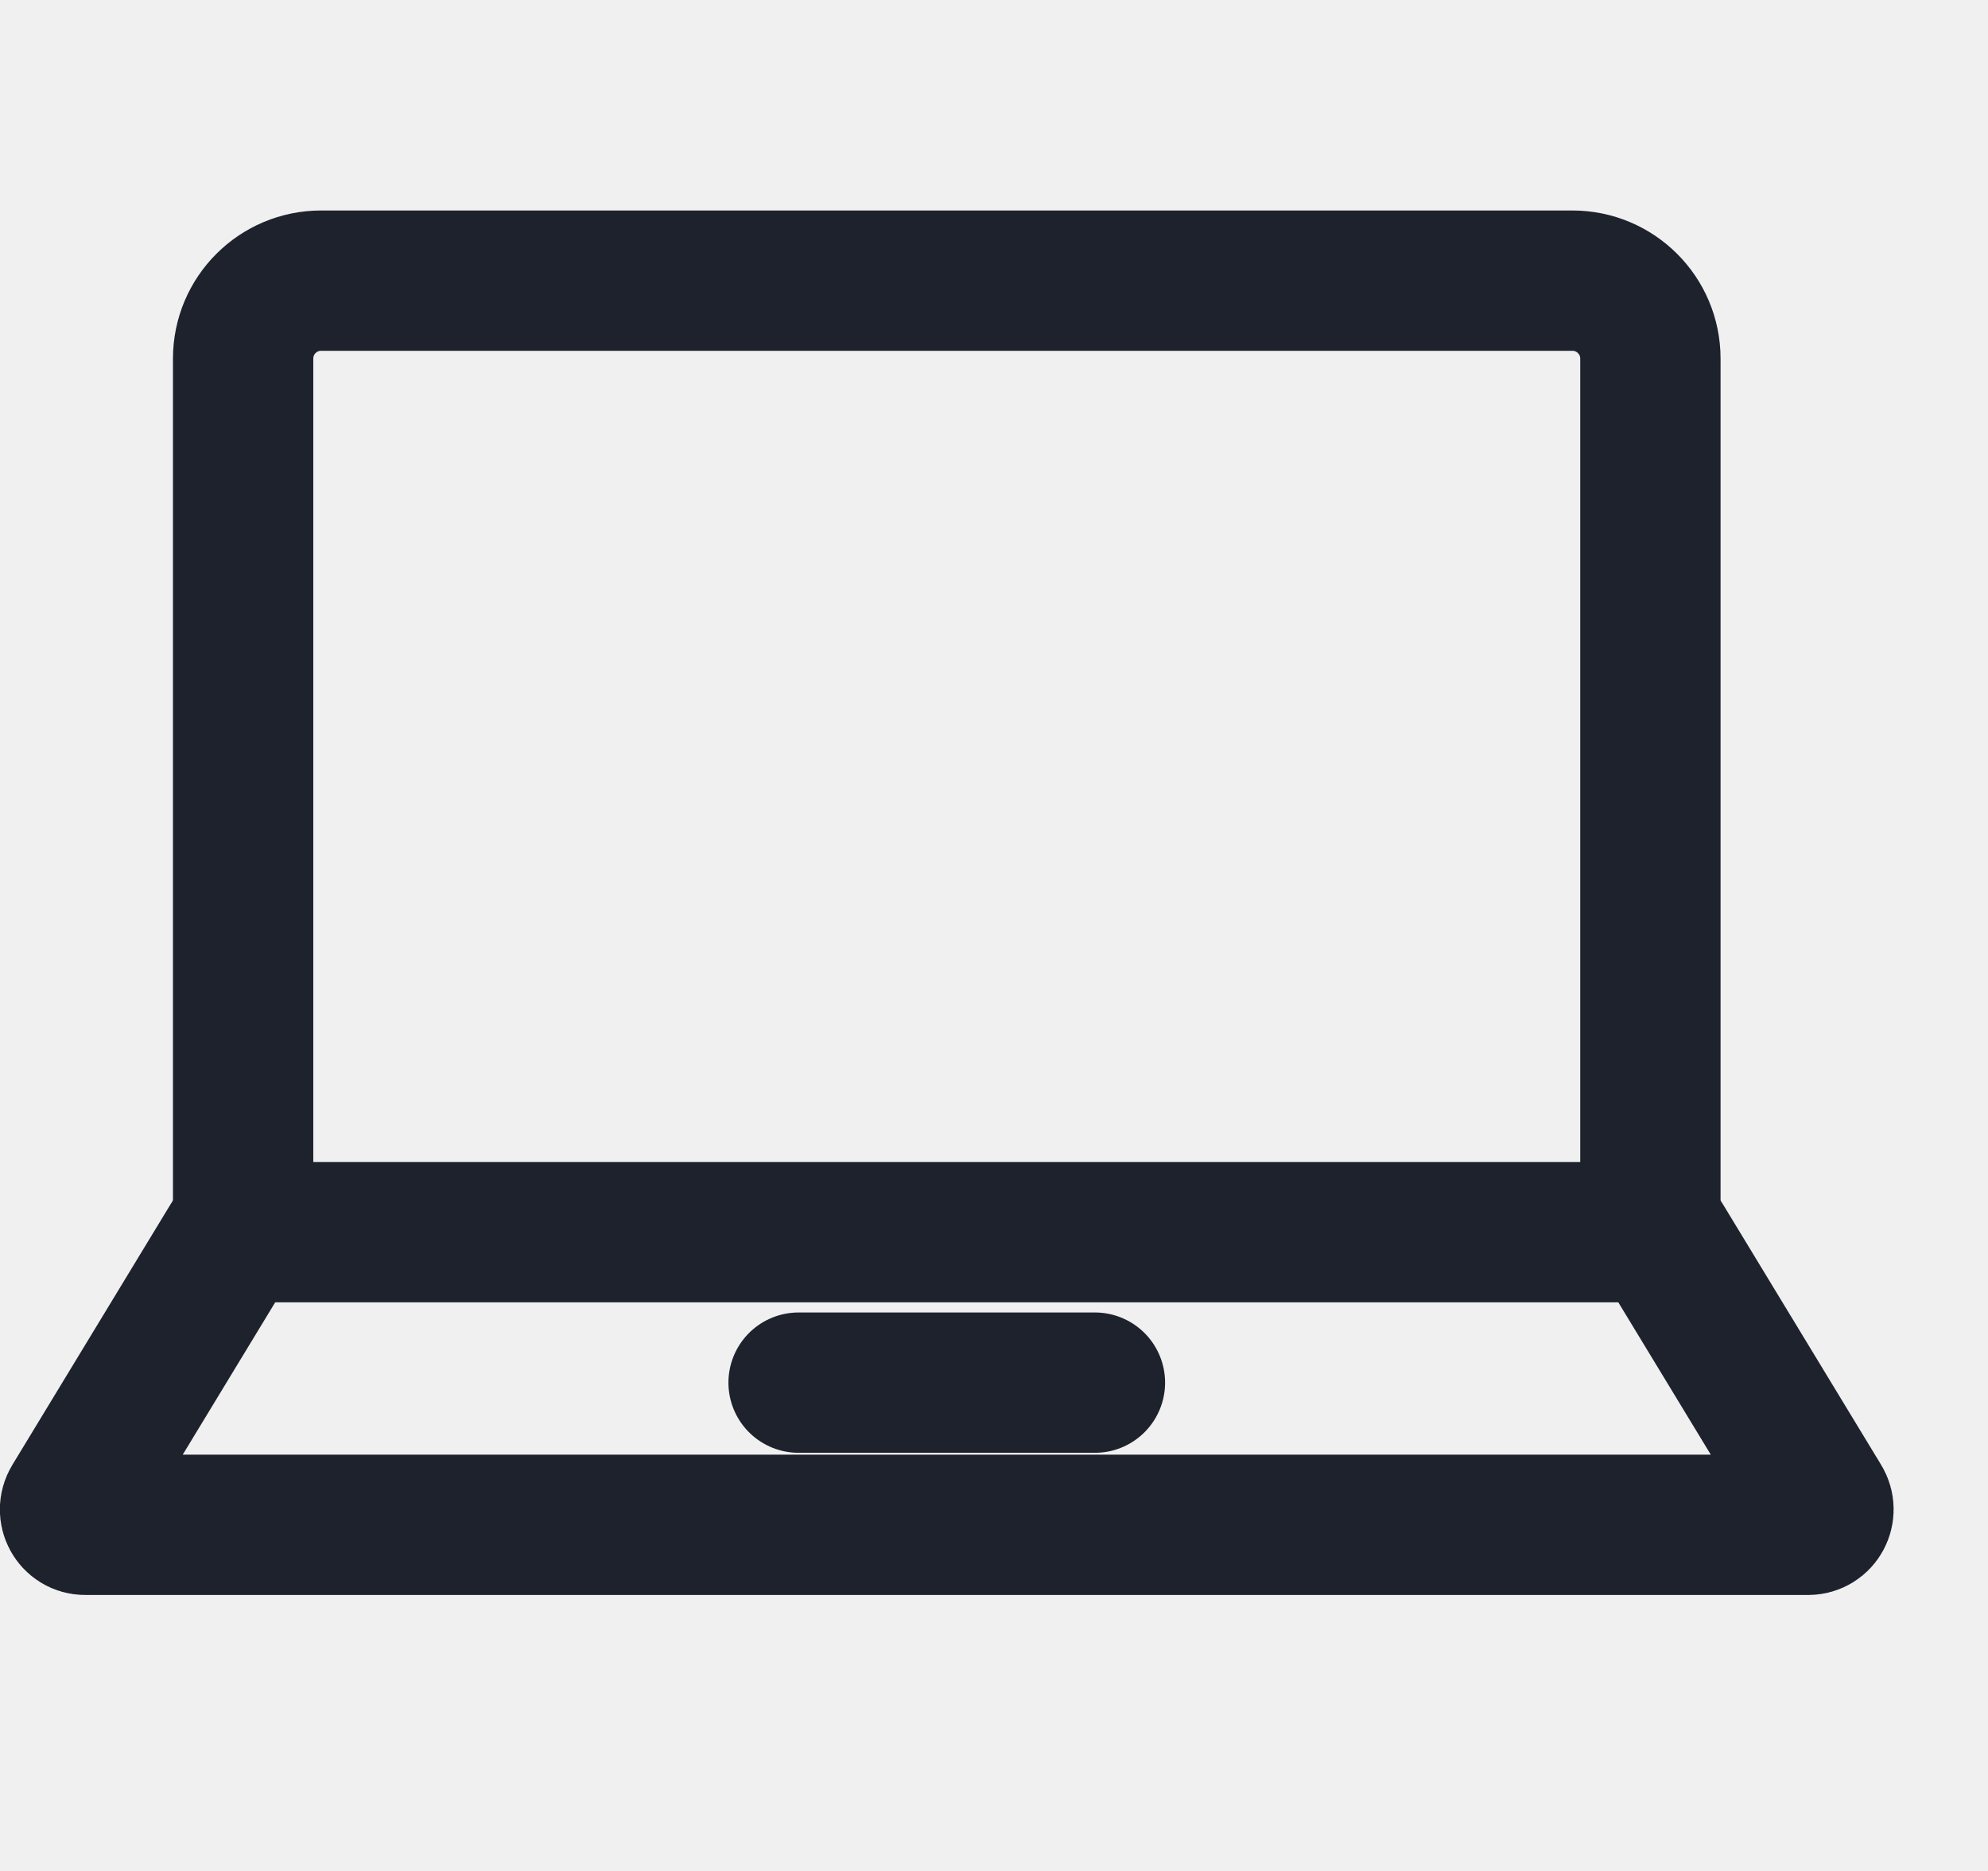
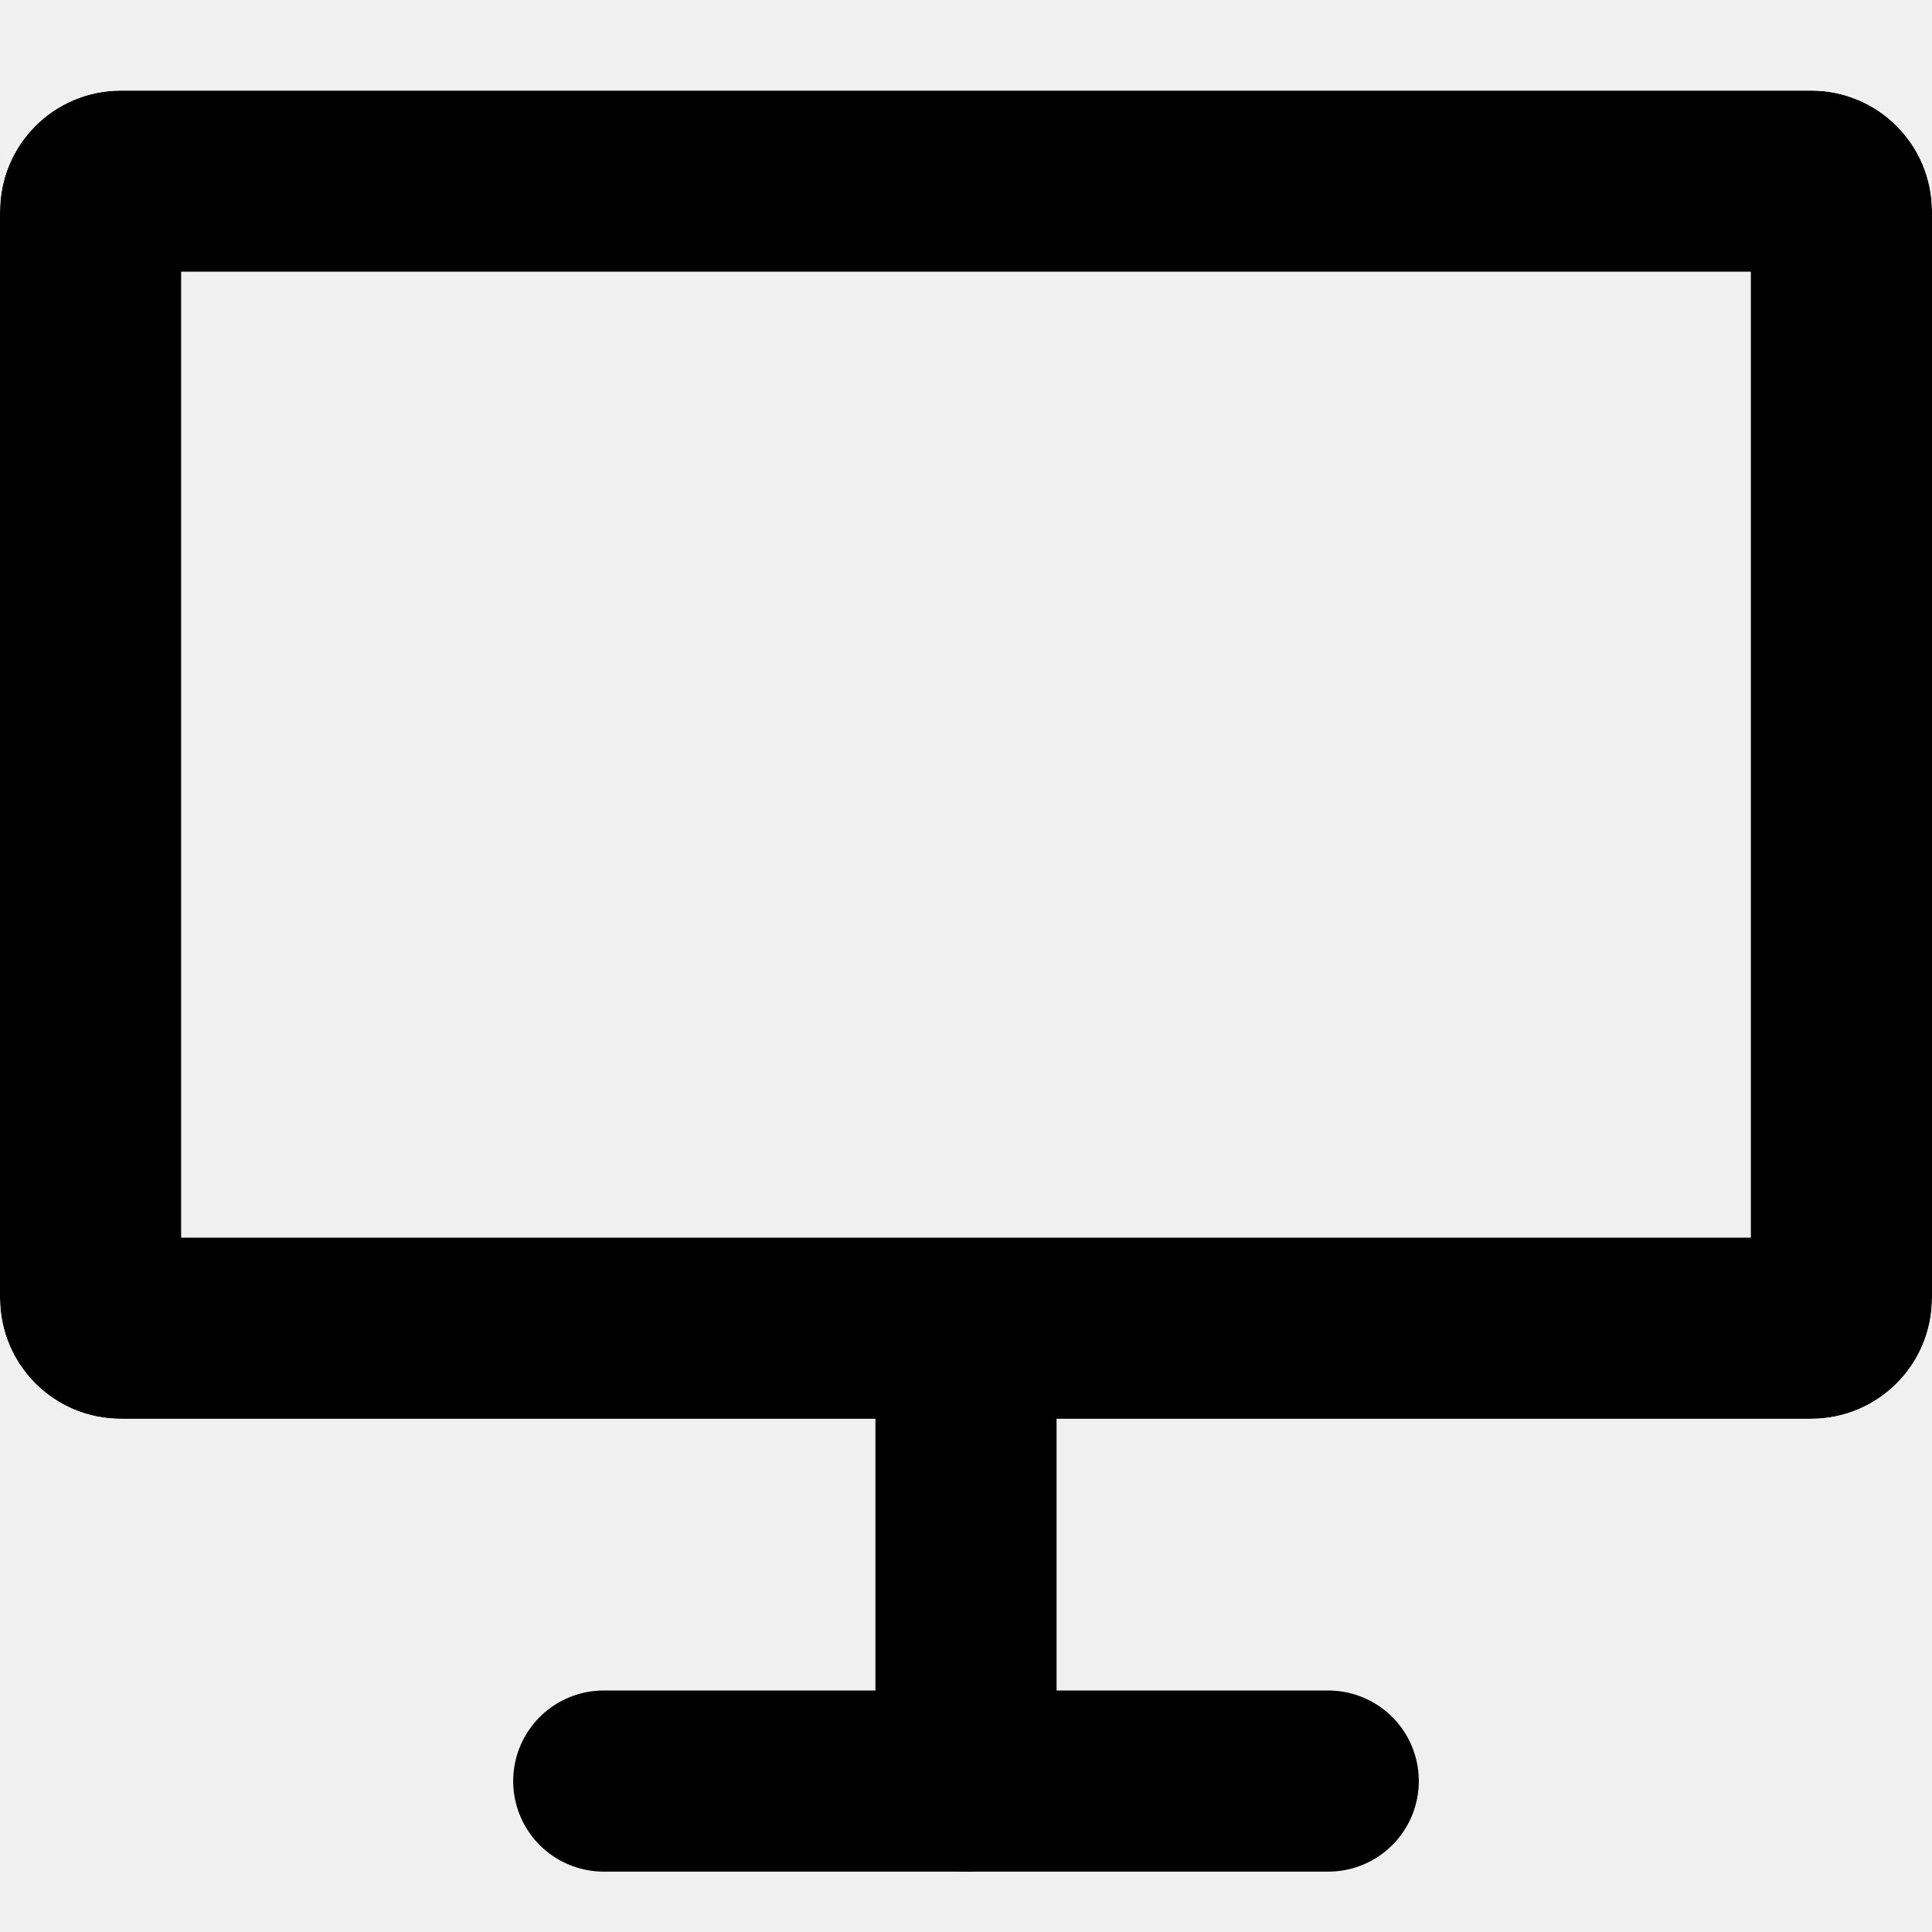
- <svg xmlns="http://www.w3.org/2000/svg" width="17" height="16" viewBox="0 0 17 16" fill="none">
-   <path d="M0.619 12.838L1.977 10.601C2.001 10.561 2.044 10.537 2.091 10.537H14.101C14.148 10.537 14.191 10.561 14.215 10.601L15.573 12.838C15.627 12.926 15.566 13.04 15.462 13.04H0.729C0.625 13.04 0.565 12.926 0.619 12.838Z" stroke="#1E222D" stroke-width="1.2" stroke-linecap="round" />
-   <path d="M2.079 10.537V3.067C2.079 2.698 2.378 2.4 2.746 2.4H13.446C13.814 2.4 14.113 2.698 14.113 3.067V10.537" stroke="#1E222D" stroke-width="1.2" stroke-linecap="round" />
-   <path d="M6.829 11.824H9.363" stroke="#1E222D" stroke-width="1.2" stroke-linecap="round" />
+ <svg xmlns="http://www.w3.org/2000/svg" width="16" height="16" viewBox="0 0 16 16" fill="none">
+   <g clip-path="url(#clip0_3_25)">
+     <mask id="mask0_3_25" style="mask-type:luminance" maskUnits="userSpaceOnUse" x="0" y="0" width="16" height="16">
+       <path d="M16 0H0V16H16V0Z" fill="white" />
+     </mask>
+     <g mask="url(#mask0_3_25)">
+       <mask id="mask1_3_25" style="mask-type:luminance" maskUnits="userSpaceOnUse" x="0" y="0" width="16" height="12">
+         <path d="M15 0.75H1C0.448 0.75 0 1.198 0 1.75V10.75C0 11.302 0.448 11.75 1 11.75H15C15.552 11.75 16 11.302 16 10.75V1.75C16 1.198 15.552 0.75 15 0.75Z" fill="white" />
+       </mask>
+       <g mask="url(#mask1_3_25)">
+         <path d="M1 1.5H15C15.138 1.5 15.25 1.612 15.25 1.75V10.75C15.25 10.888 15.138 11 15 11H1C0.862 11 0.75 10.888 0.75 10.75V1.75C0.75 1.612 0.862 1.5 1 1.5Z" stroke="black" stroke-width="1.5" />
+       </g>
+       <path d="M5 14.75H11" stroke="black" stroke-width="1.5" stroke-linecap="round" />
+       <path d="M8 11.75V14.75" stroke="black" stroke-width="1.5" stroke-linecap="round" />
+     </g>
+   </g>
+   <defs>
+     <clipPath id="clip0_3_25">
+       <rect width="16" height="16" fill="white" />
+     </clipPath>
+   </defs>
</svg>
